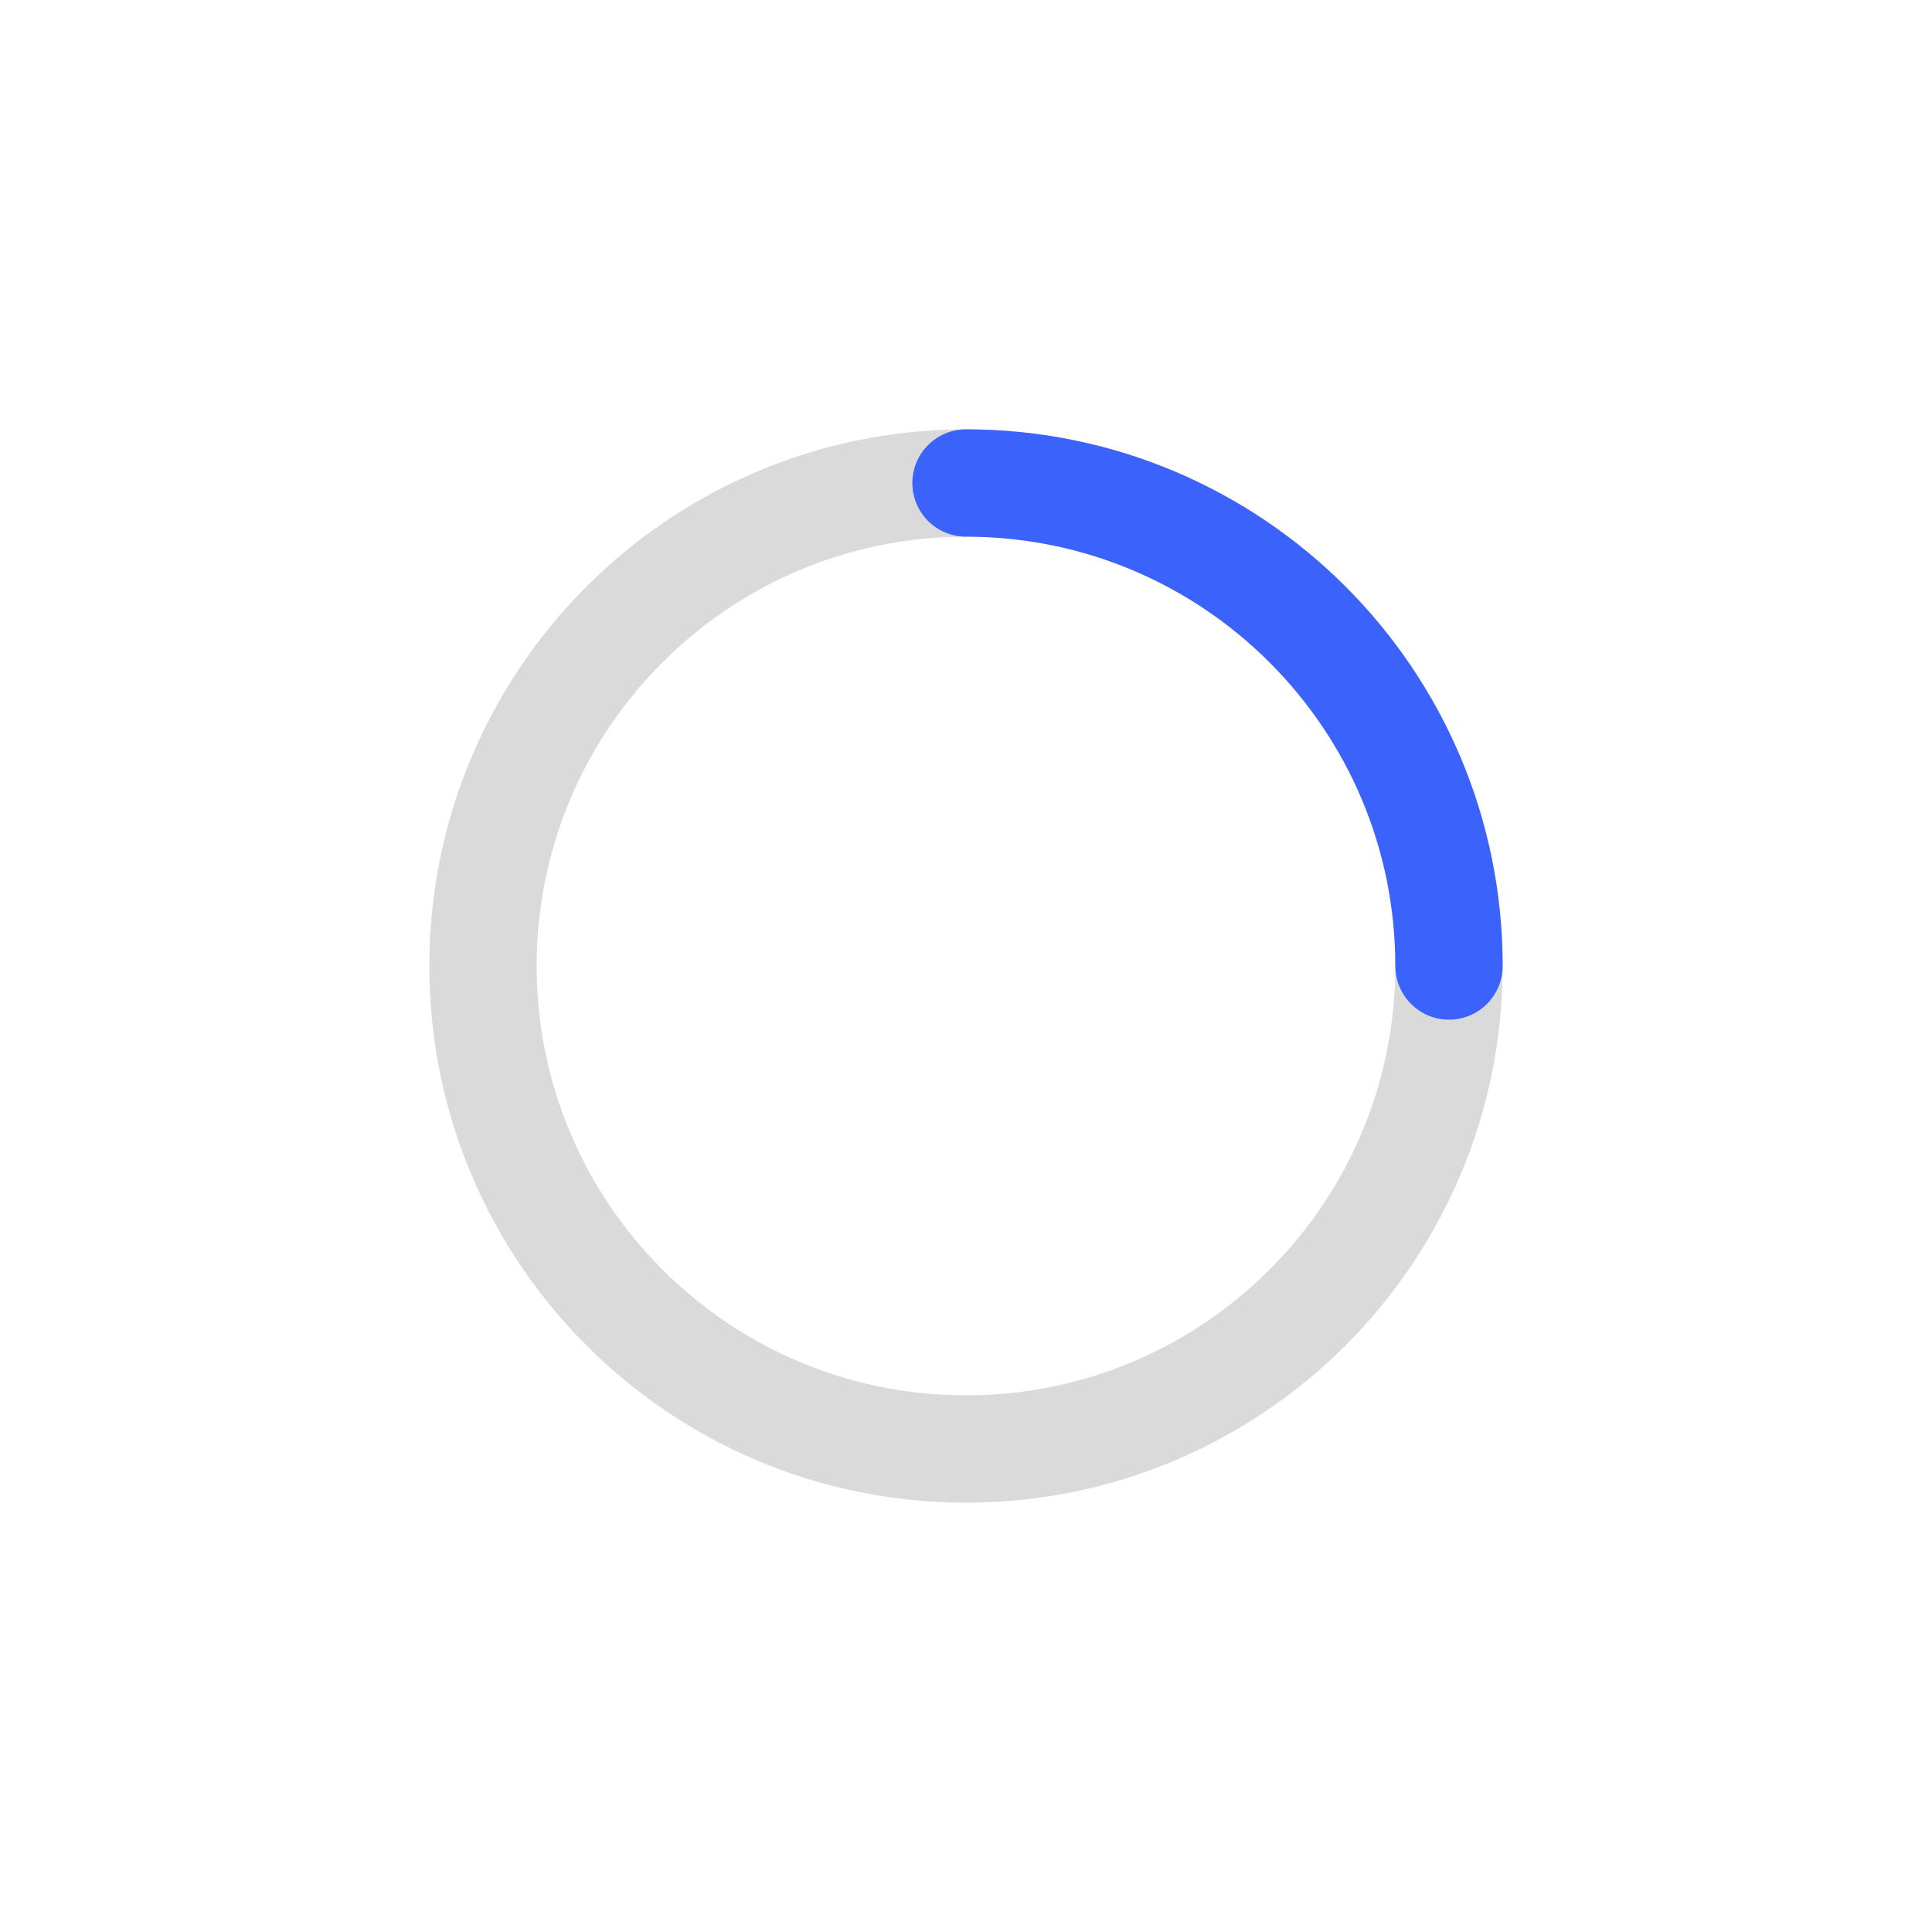
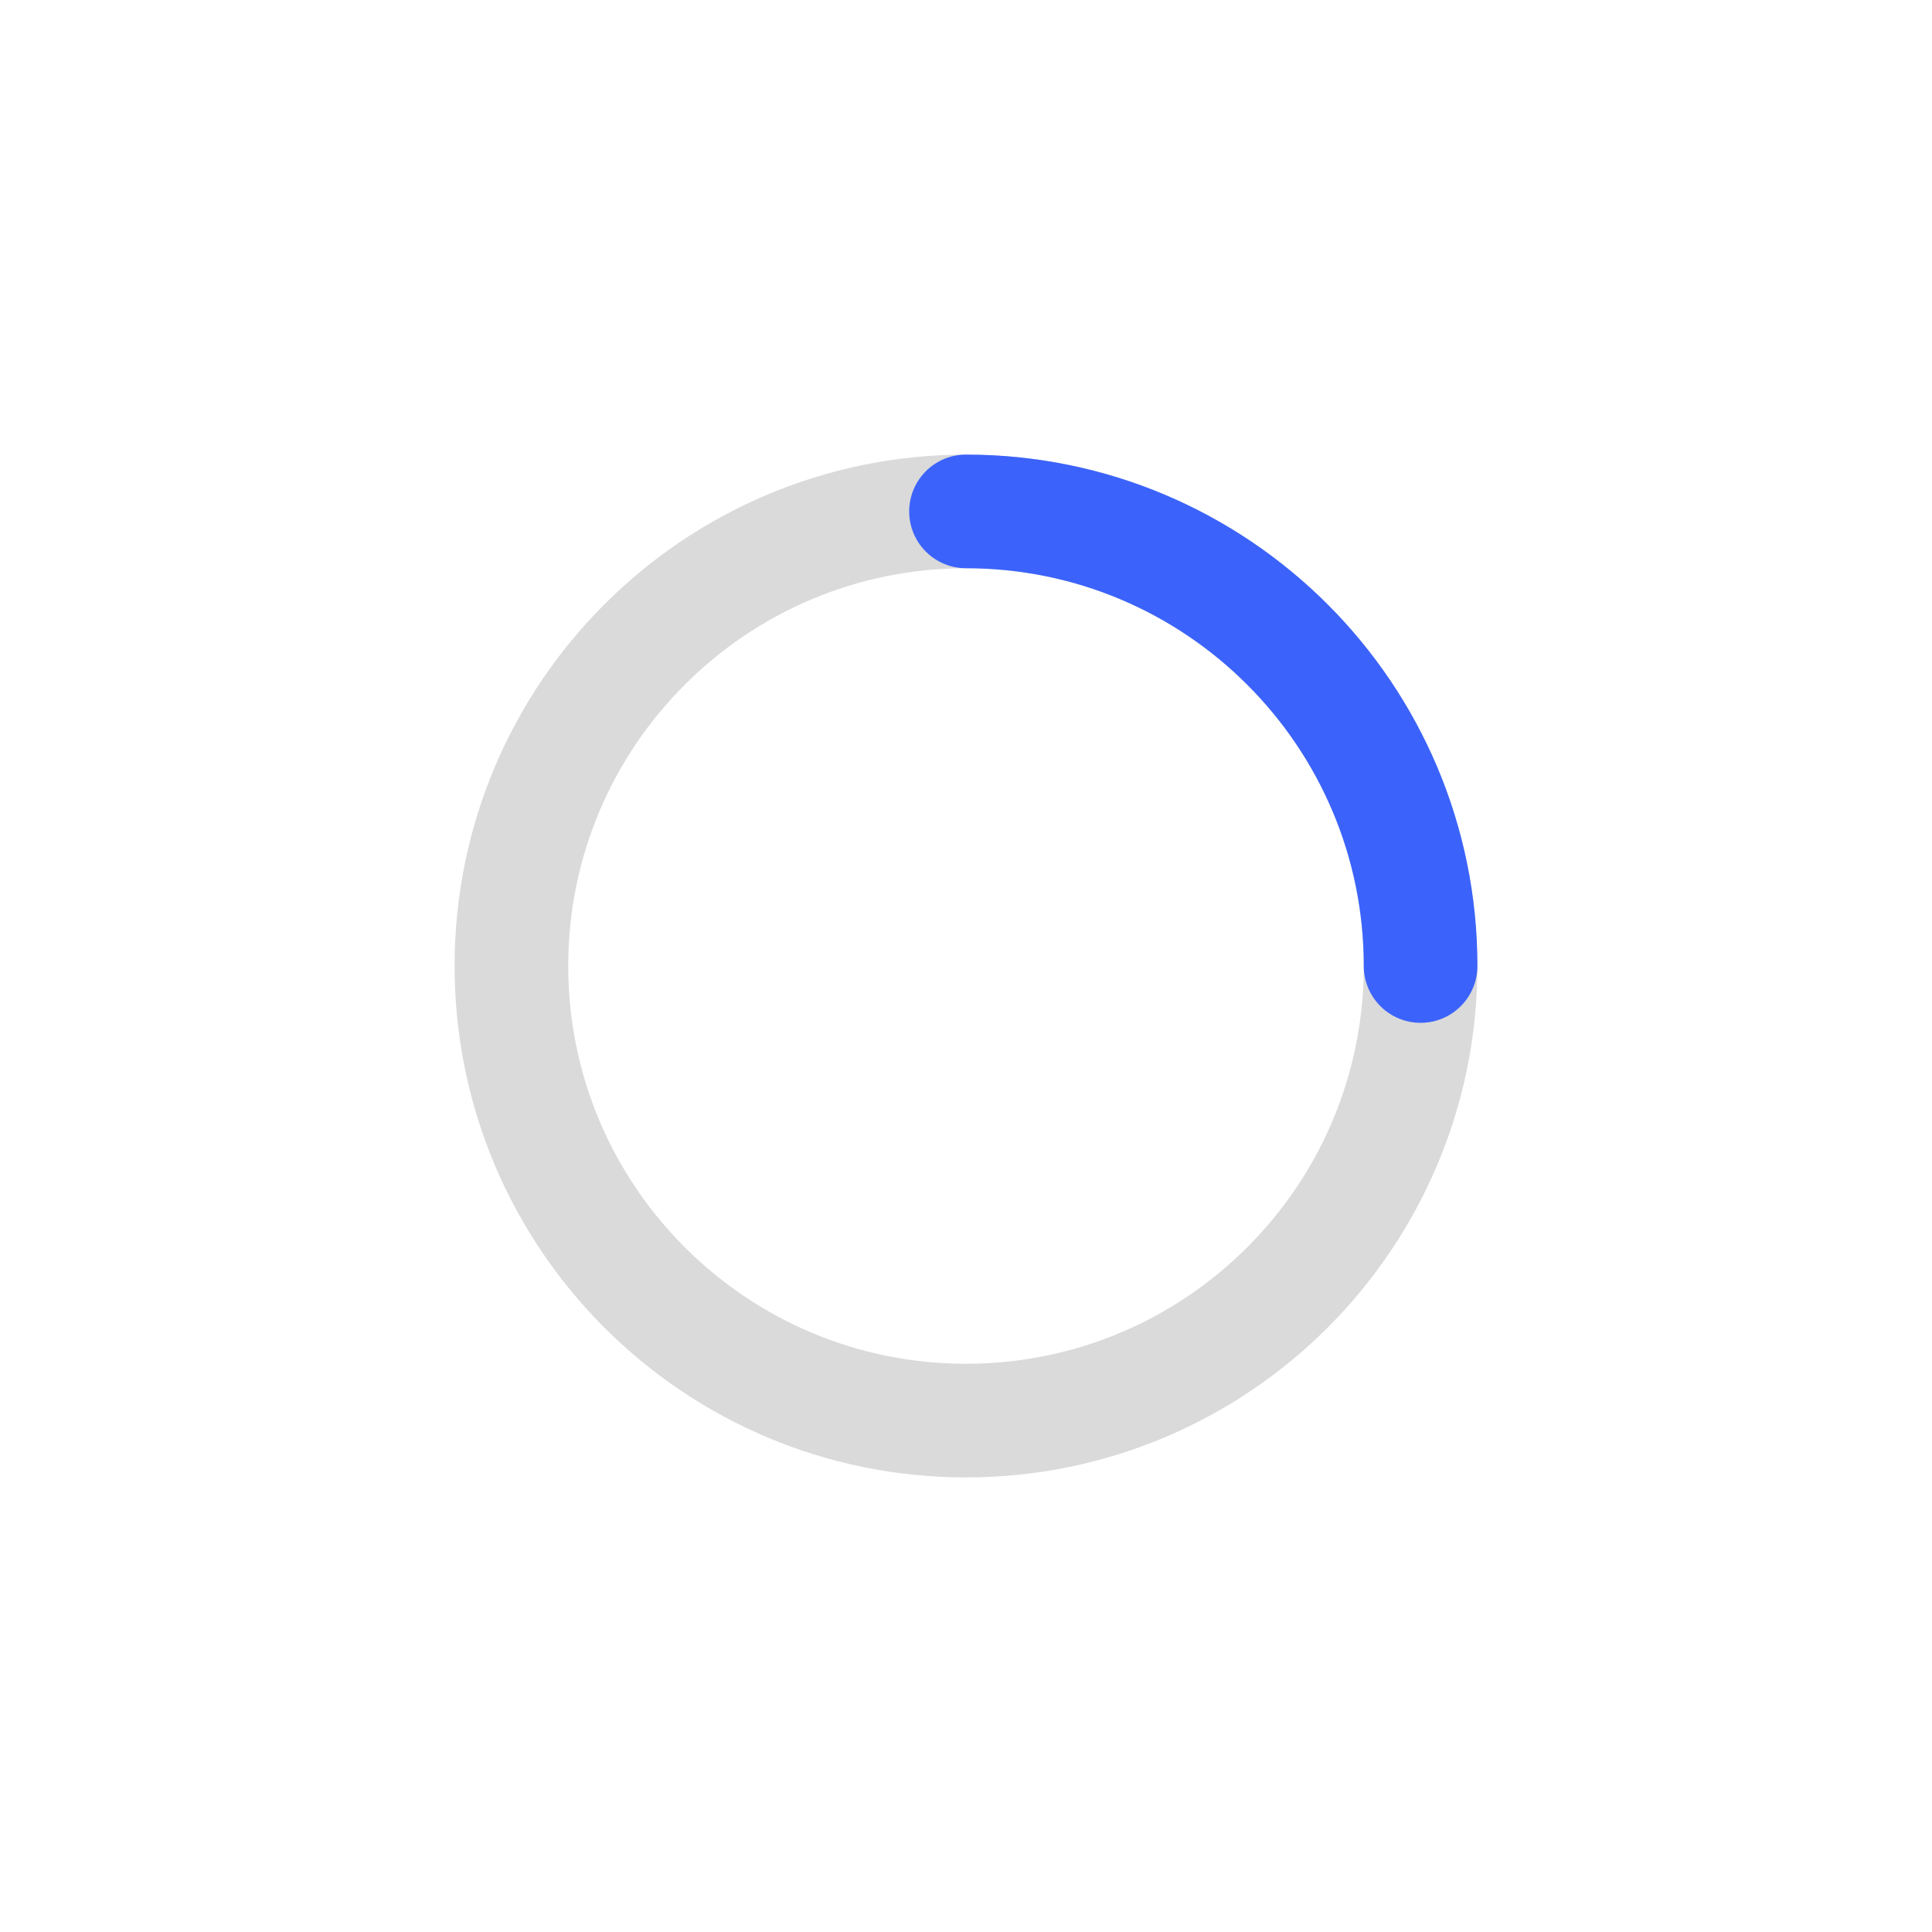
- <svg xmlns="http://www.w3.org/2000/svg" width="36" height="36" viewBox="0 0 36 36">
-   <rect data-part="track" data-tokens="stroke=color-gray-300-light;strokeWidth=progress-circle-thickness-small;width=in-field-progress-circle-size-100;height=in-field-progress-circle-size-100" x="8" y="8" width="20" height="20" rx="10" fill="none" />
-   <rect x="9" y="9" width="18" height="18" rx="9" fill="none" stroke="rgb(218, 218, 218)" stroke-width="2" />
-   <g data-part="fill" data-tokens="color=accent-content-color-default;width=in-field-progress-circle-size-100;height=in-field-progress-circle-size-100;strokeWidth=progress-circle-thickness-small" fill="none" stroke-width="2">
-     <circle cx="18" cy="18" r="9" stroke="none" />
-     <path d="M18 9A9 9 0 0 1 27 18" stroke="rgb(59, 99, 251)" stroke-linecap="round" />
+ <svg xmlns="http://www.w3.org/2000/svg" width="34" height="34" viewBox="0 0 34 34">
+   <rect data-part="track" data-tokens="stroke=color-gray-300-light;strokeWidth=progress-circle-thickness-small;width=workflow-icon-medium;height=workflow-icon-medium" x="8" y="8" width="18" height="18" rx="9" fill="none" />
+   <rect x="9" y="9" width="16" height="16" rx="8" fill="none" stroke="rgb(218, 218, 218)" stroke-width="2" />
+   <g data-part="fill" data-tokens="color=accent-content-color-default;width=workflow-icon-medium;height=workflow-icon-medium;strokeWidth=progress-circle-thickness-small" fill="none" stroke-width="2">
+     <circle cx="17" cy="17" r="8" stroke="none" />
+     <path d="M17 9A8 8 0 0 1 25 17" stroke="rgb(59, 99, 251)" stroke-linecap="round" />
  </g>
</svg>
